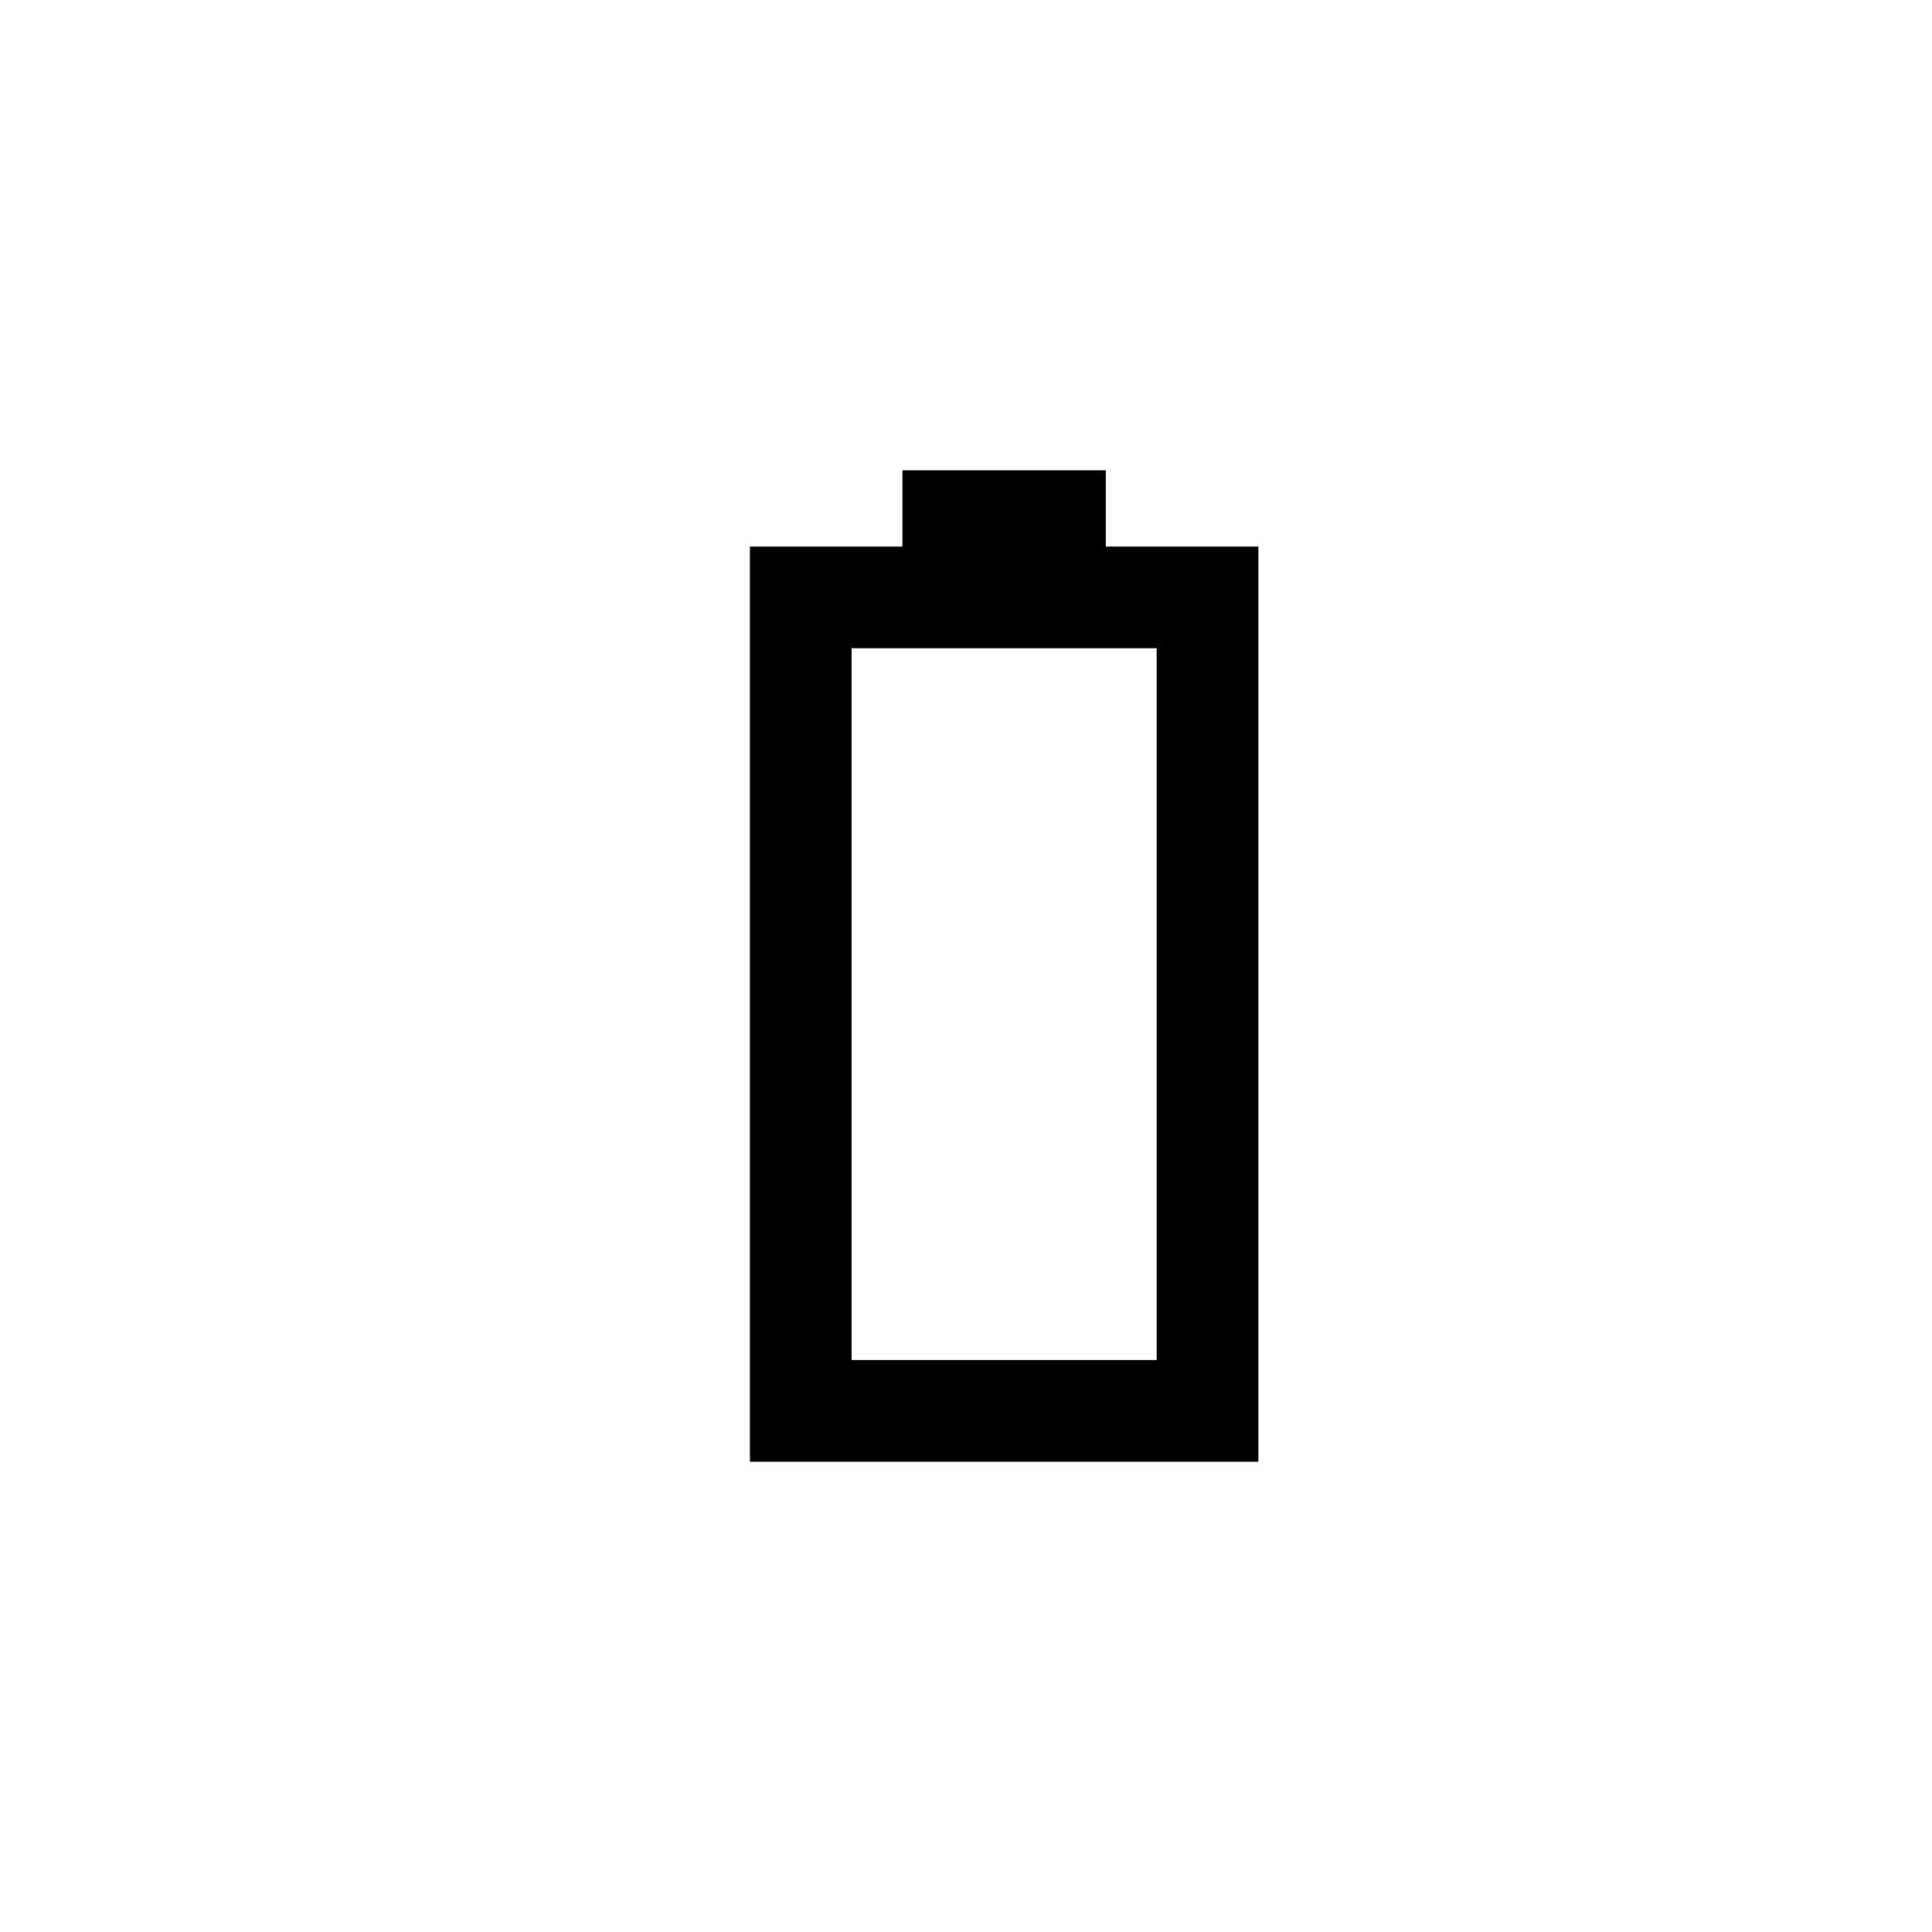
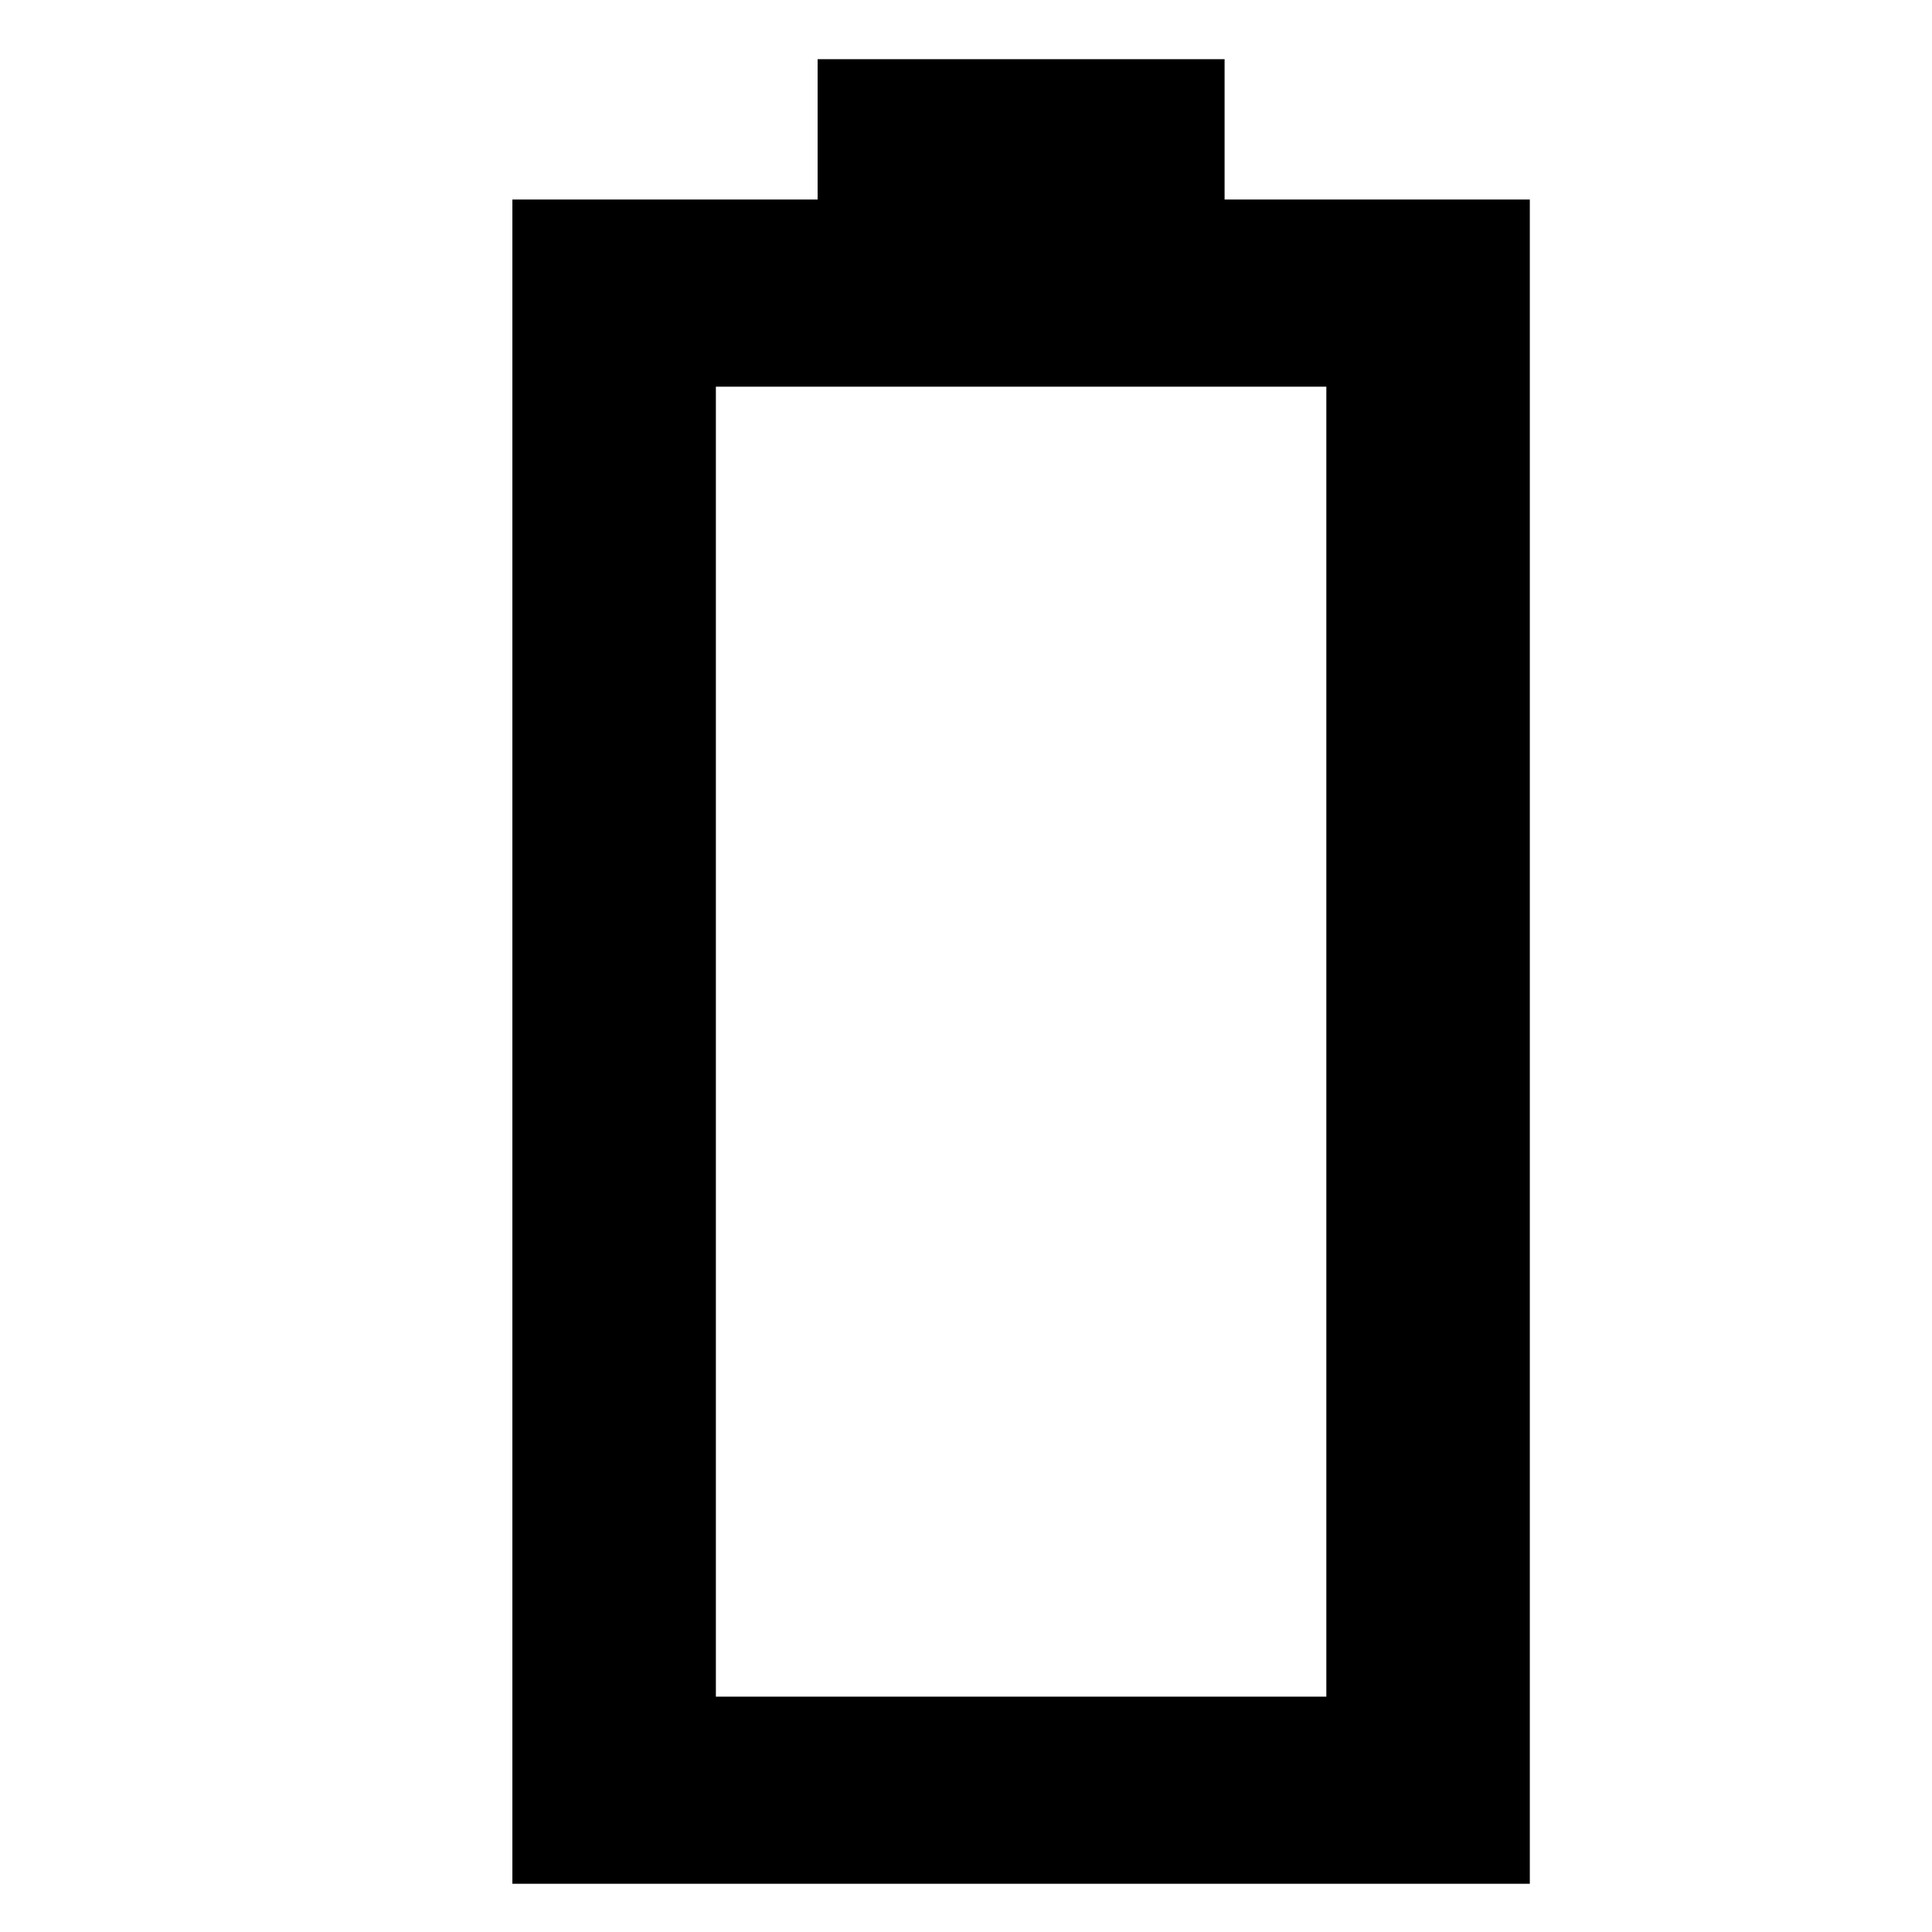
<svg xmlns="http://www.w3.org/2000/svg" version="1.1" baseProfile="full" width="76" height="76" viewBox="0 0 76.00 76.00" enable-background="new 0 0 76.00 76.00" xml:space="preserve">
-   <path transform="rotate(-90 39.5,38) " fill="#000000" fill-opacity="1" stroke-width="0.2" stroke-linejoin="round" d="M 59,34L 59,42L 56,42L 56,48L 20,48L 20,28L 56,28L 56,34L 59,34 Z M 24,32L 24,44L 52,44L 52,32L 24,32 Z " />
+   <path stroke="null" id="svg_1" d="m32.163,2.328l16.009,0l0,5.521l12.007,0l0,66.254l-40.023,0l0,-66.254l12.007,0l0,-5.521l-0,0zm-4.002,64.414l24.014,0l0,-51.531l-24.014,0l0,51.531z" stroke-linejoin="round" stroke-width="0.2" fill="#000000" />
</svg>
